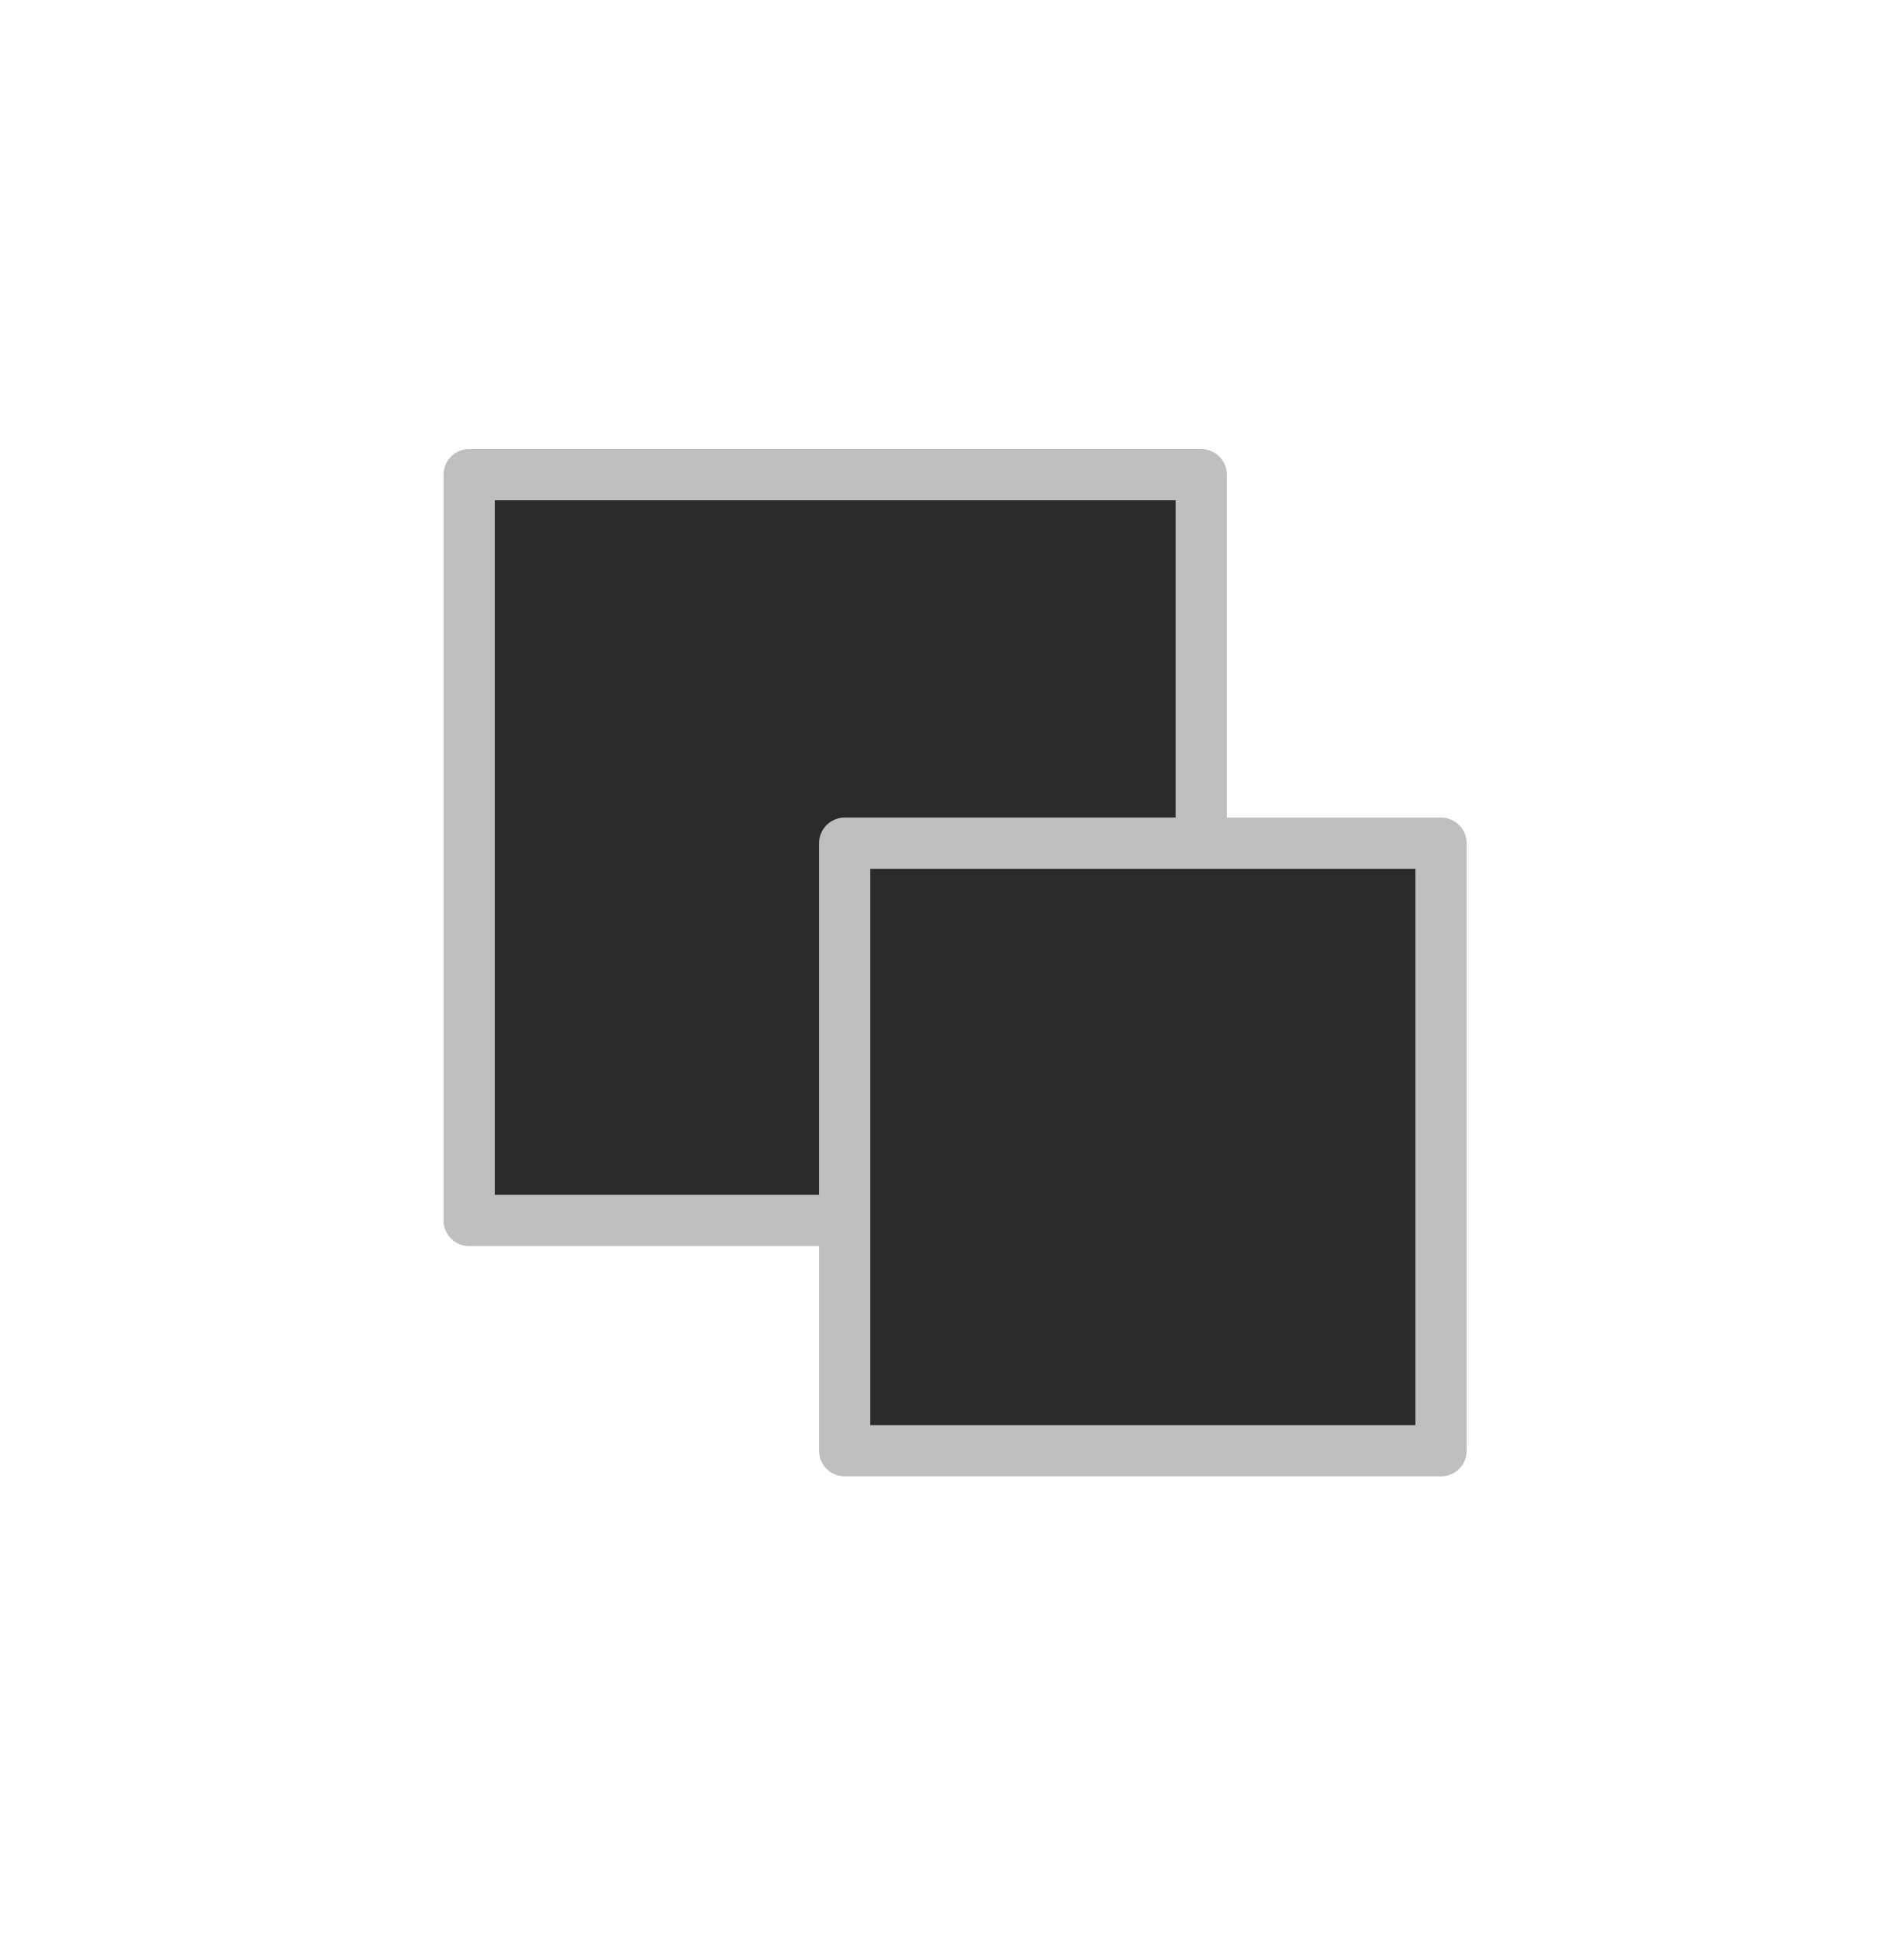
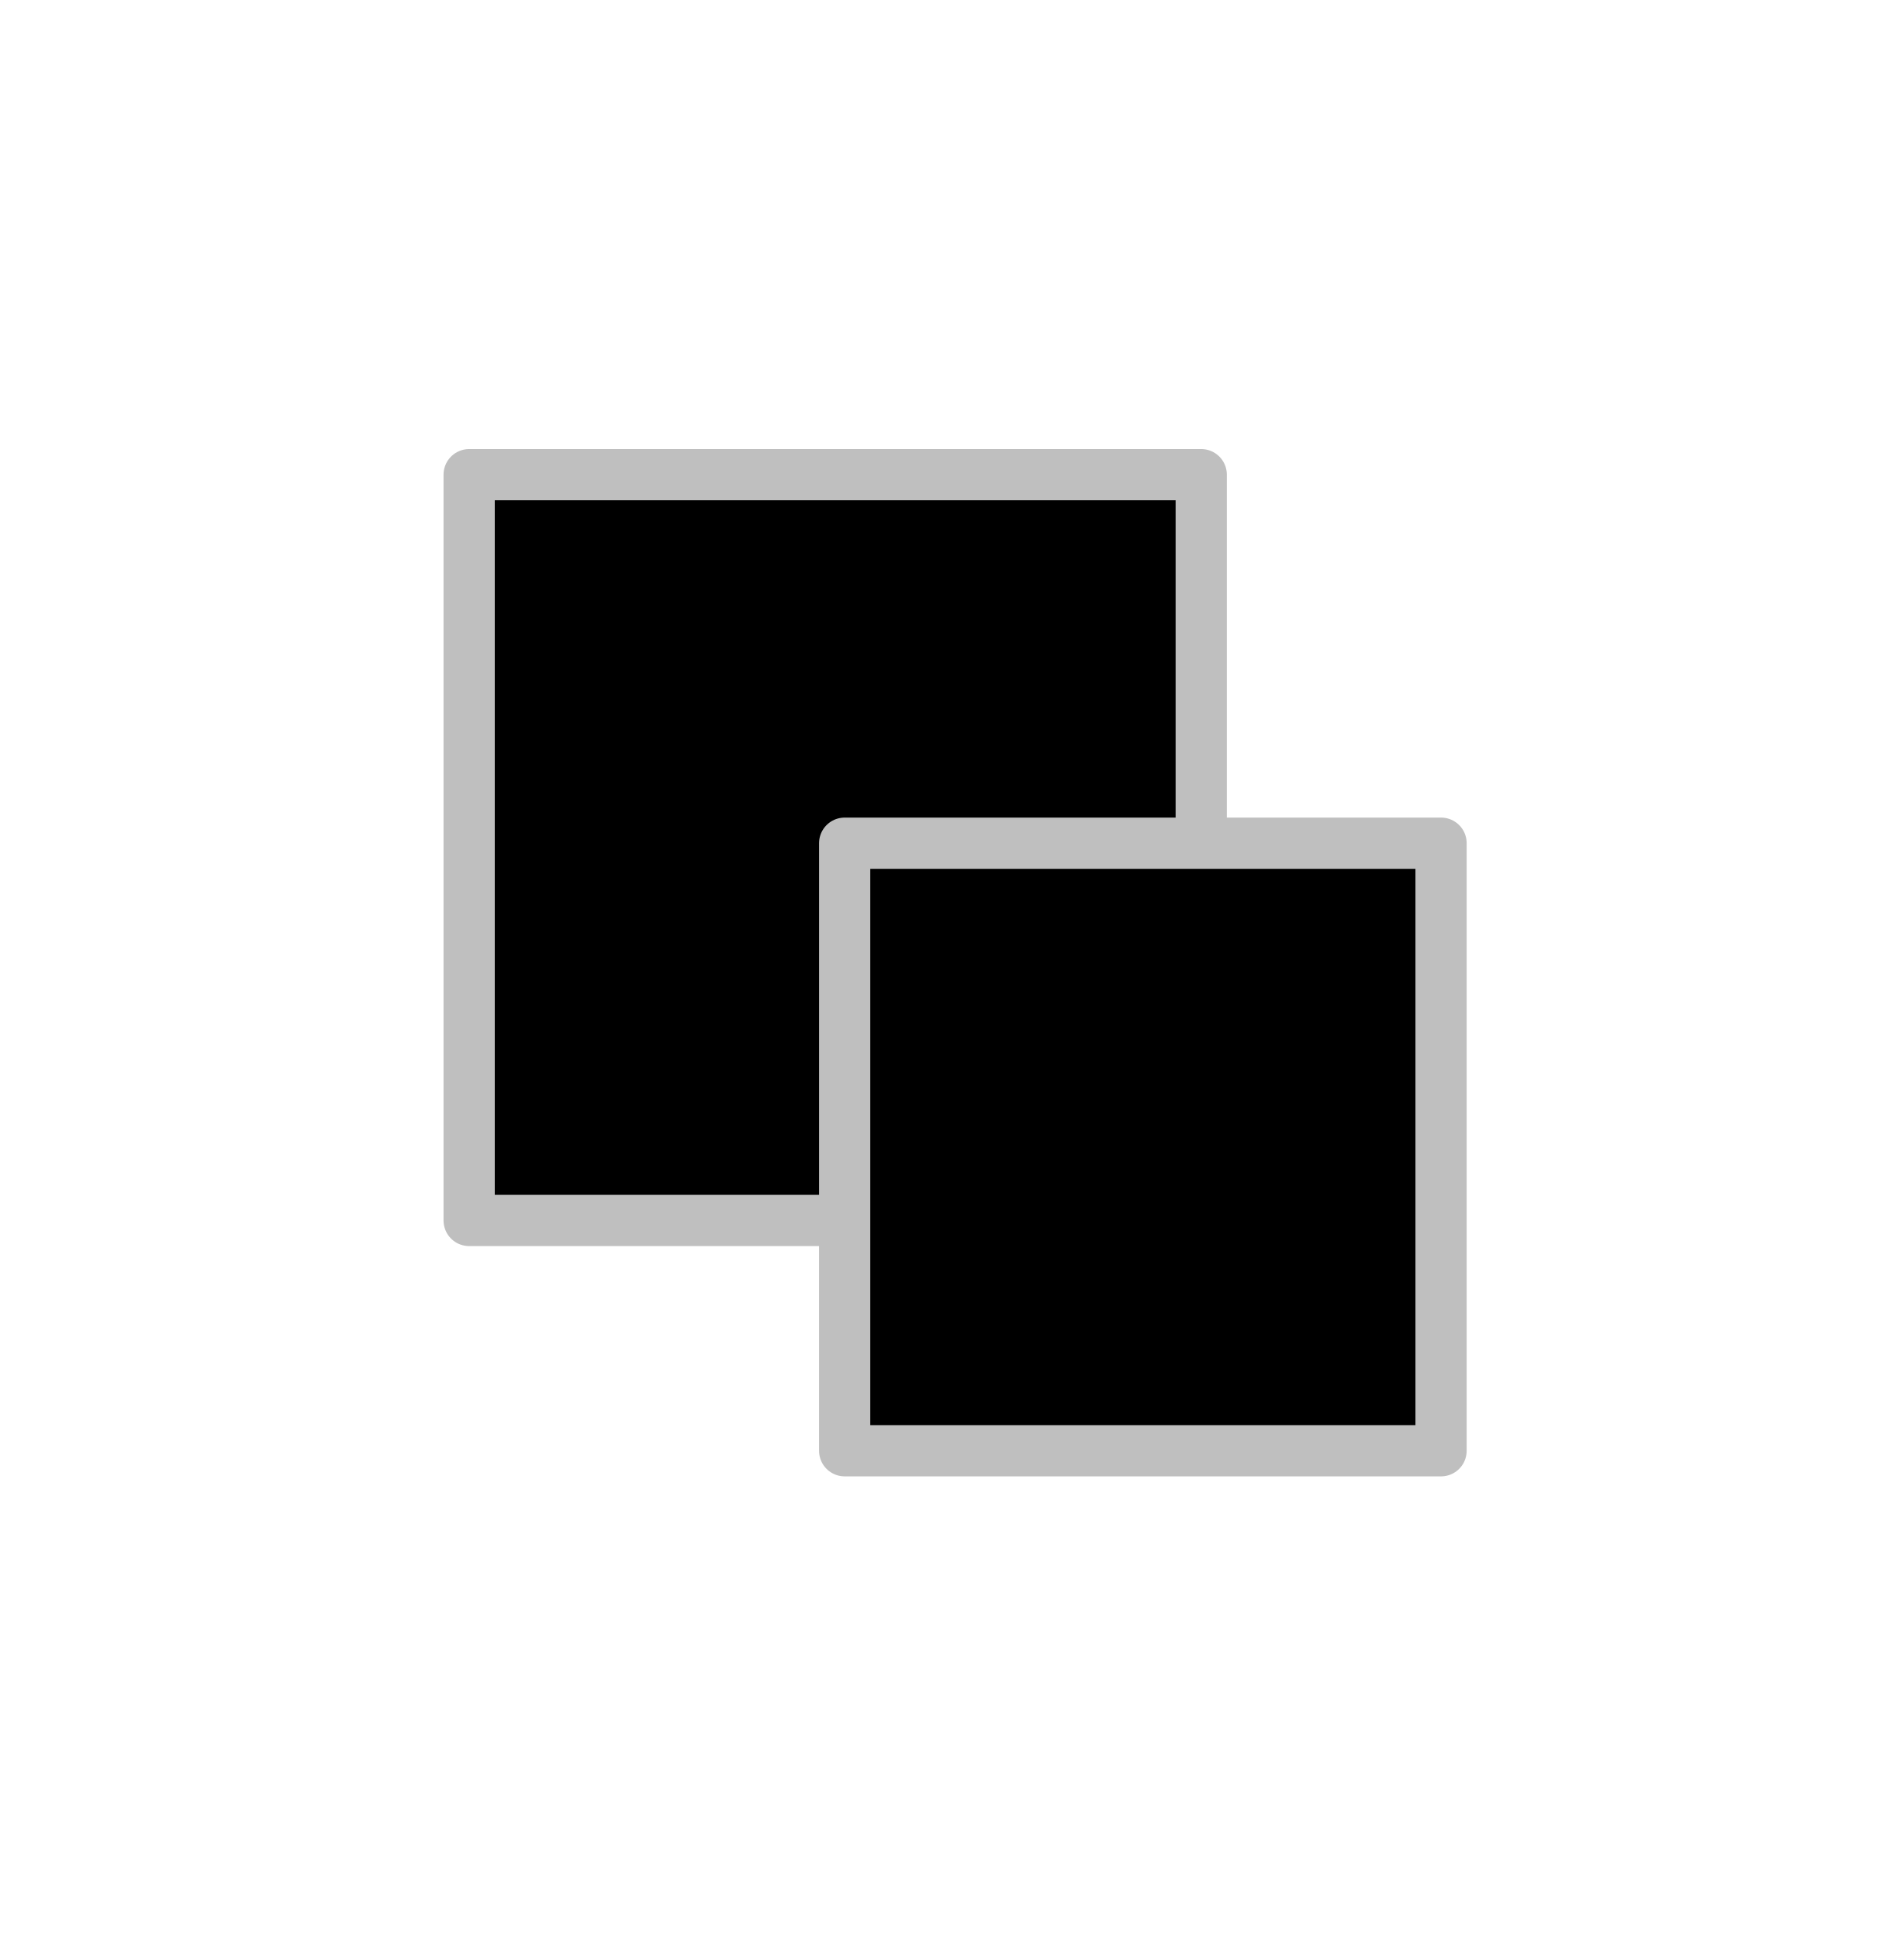
<svg xmlns="http://www.w3.org/2000/svg" width="100%" height="100%" version="1.1" style="stroke-linecap: round; stroke-linejoin: round; background: rgba(34, 34, 34, 0);" viewBox="-42.621 214.448 222.946 227.114">
  <rect id="R-ed-4ee5e1" width="185.788" height="189.261" style="stroke: rgb(255, 255, 255); stroke-opacity: 1; stroke-width: 13; fill: rgb(0, 0, 0); fill-opacity: 0;" x="128" y="34" transform="matrix(1,0,0,1,-152.0424,199.3745)" />
-   <rect id="R-dd-f72f43" width="85.752" height="87.355" style="stroke: rgb(191, 191, 191); stroke-opacity: 1; stroke-width: 6; fill: rgb(43, 43, 43); fill-opacity: 1;" x="128" y="34" transform="matrix(1,0,0,1,-115.6669,236.0458)" />
-   <rect id="R-bb-e5e5f8" width="69.857" height="71.163" style="stroke: rgb(191, 191, 191); stroke-opacity: 1; stroke-width: 6; fill: rgb(43, 43, 43); fill-opacity: 1;" x="128" y="34" transform="matrix(1,0,0,1,-71.68052,279.211)" />
+   <rect id="R-dd-f72f43" width="85.752" height="87.355" style="stroke: rgb(191, 191, 191); stroke-opacity: 1; stroke-width: 6; fill: rgb(0, 0, 0); fill-opacity: 1;" x="128" y="34" transform="matrix(1,0,0,1,-115.6669,236.0458)" />
+   <rect id="R-bb-e5e5f8" width="69.857" height="71.163" style="stroke: rgb(191, 191, 191); stroke-opacity: 1; stroke-width: 6; fill: rgb(0, 0, 0); fill-opacity: 1;" x="128" y="34" transform="matrix(1,0,0,1,-71.68052,279.211)" />
</svg>
